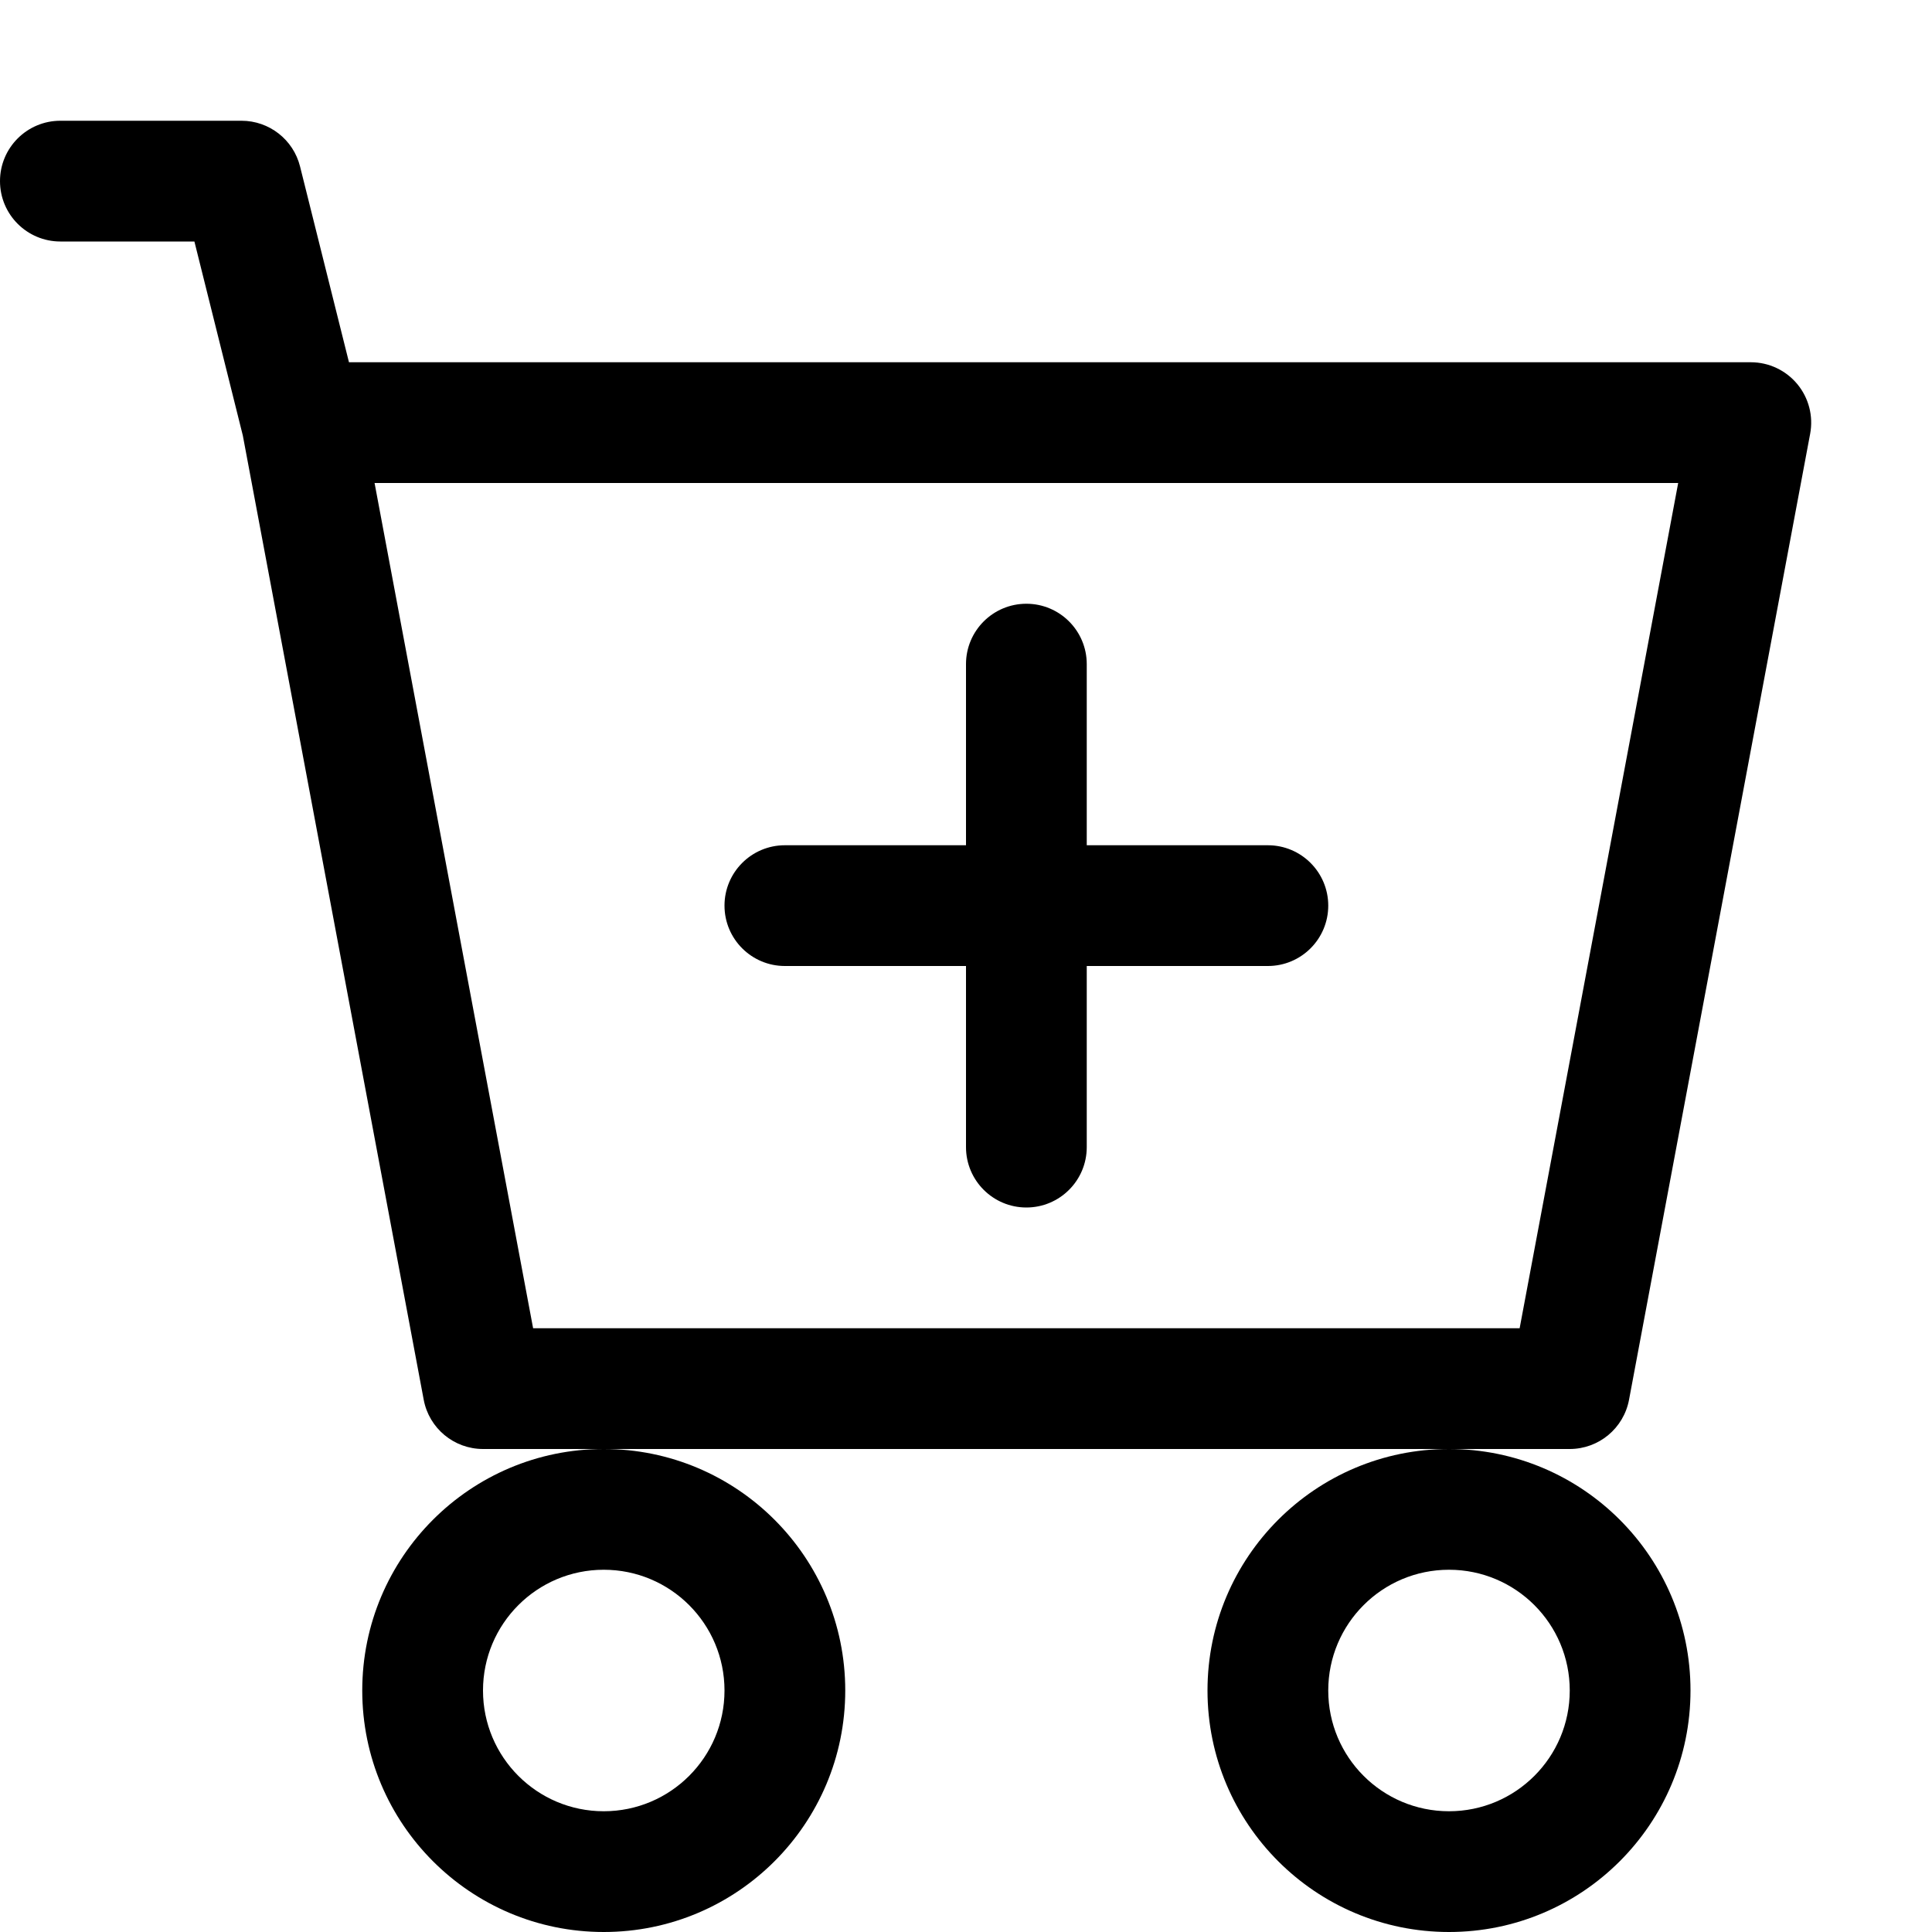
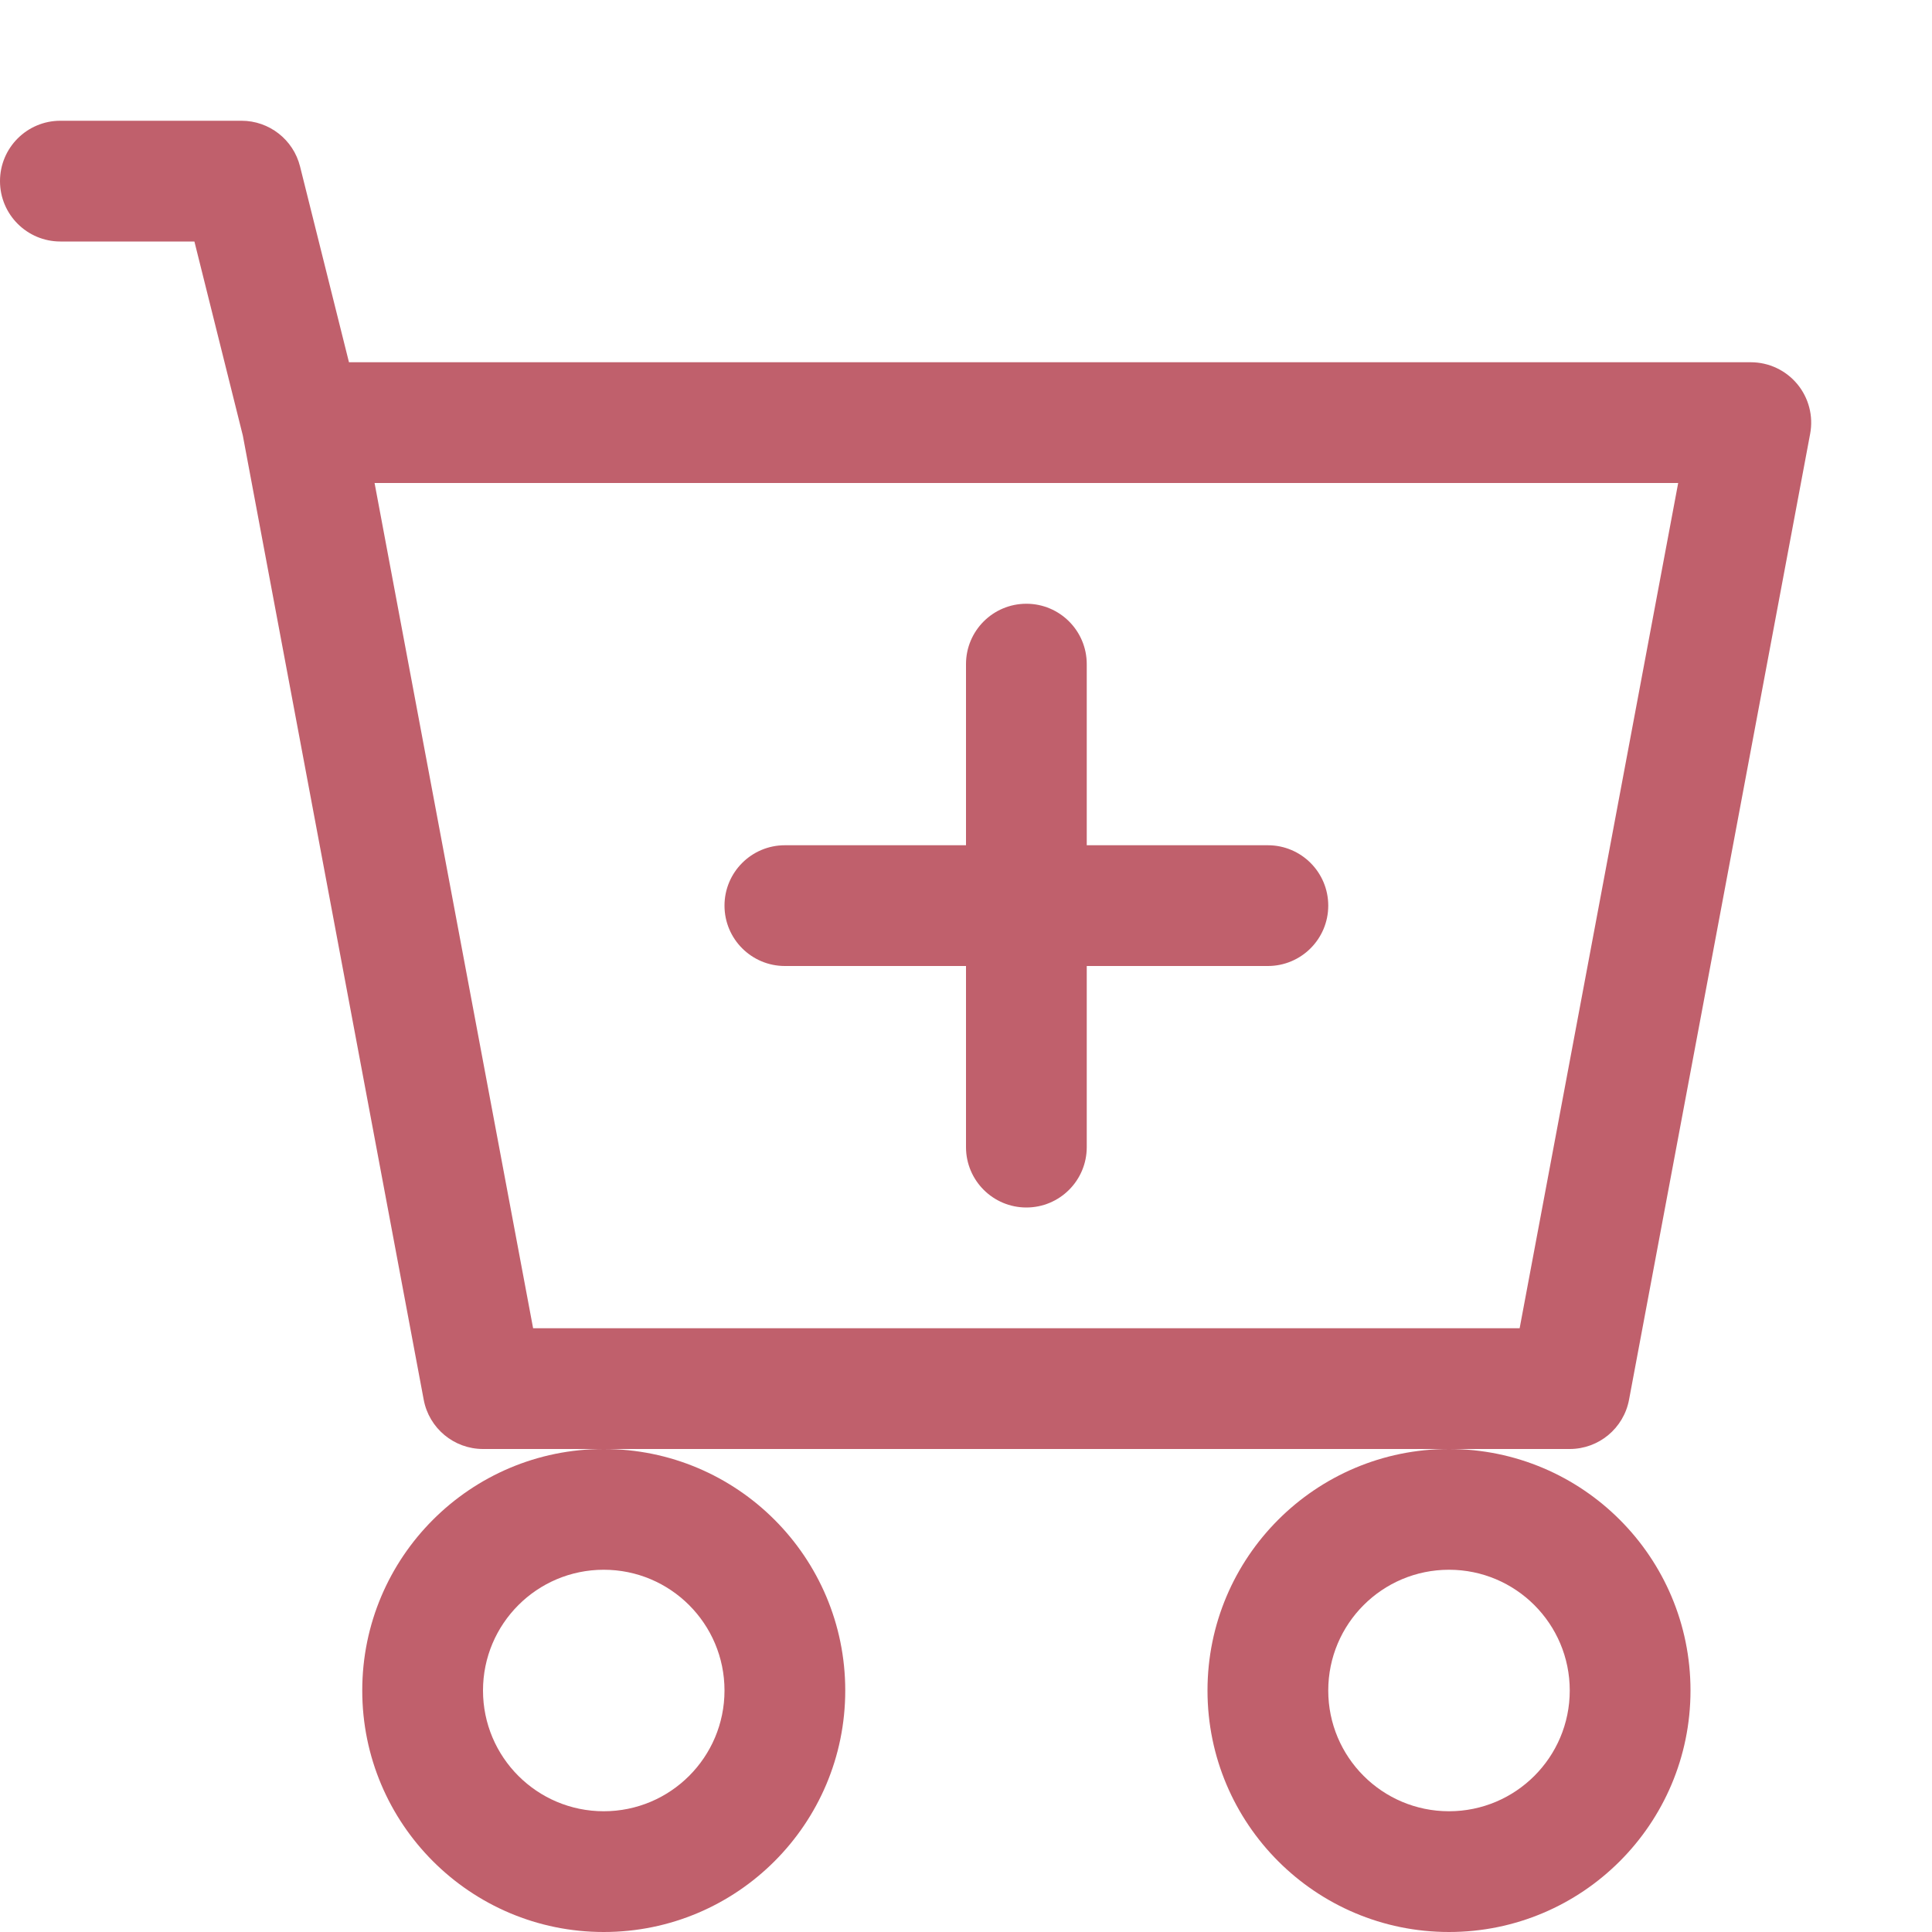
- <svg xmlns="http://www.w3.org/2000/svg" width="14" height="14" fill="currentColor" class="bi bi-cart-plus" viewBox="0 0 16 16">
+ <svg xmlns="http://www.w3.org/2000/svg" width="14" height="14" fill="#c0606c" class="bi bi-cart-plus" viewBox="0 0 16 16">
  <path d="M9 5.5a.5.5 0 0 0-1 0V7H6.5a.5.5 0 0 0 0 1H8v1.5a.5.5 0 0 0 1 0V8h1.5a.5.5 0 0 0 0-1H9V5.5z" />
  <path d="M.5 1a.5.5 0 0 0 0 1h1.11l.401 1.607 1.498 7.985A.5.5 0 0 0 4 12h1a2 2 0 1 0 0 4 2 2 0 0 0 0-4h7a2 2 0 1 0 0 4 2 2 0 0 0 0-4h1a.5.5 0 0 0 .491-.408l1.5-8A.5.5 0 0 0 14.5 3H2.89l-.405-1.621A.5.5 0 0 0 2 1H.5zm3.915 10L3.102 4h10.796l-1.313 7h-8.17zM6 14a1 1 0 1 1-2 0 1 1 0 0 1 2 0zm7 0a1 1 0 1 1-2 0 1 1 0 0 1 2 0z" />
</svg>
